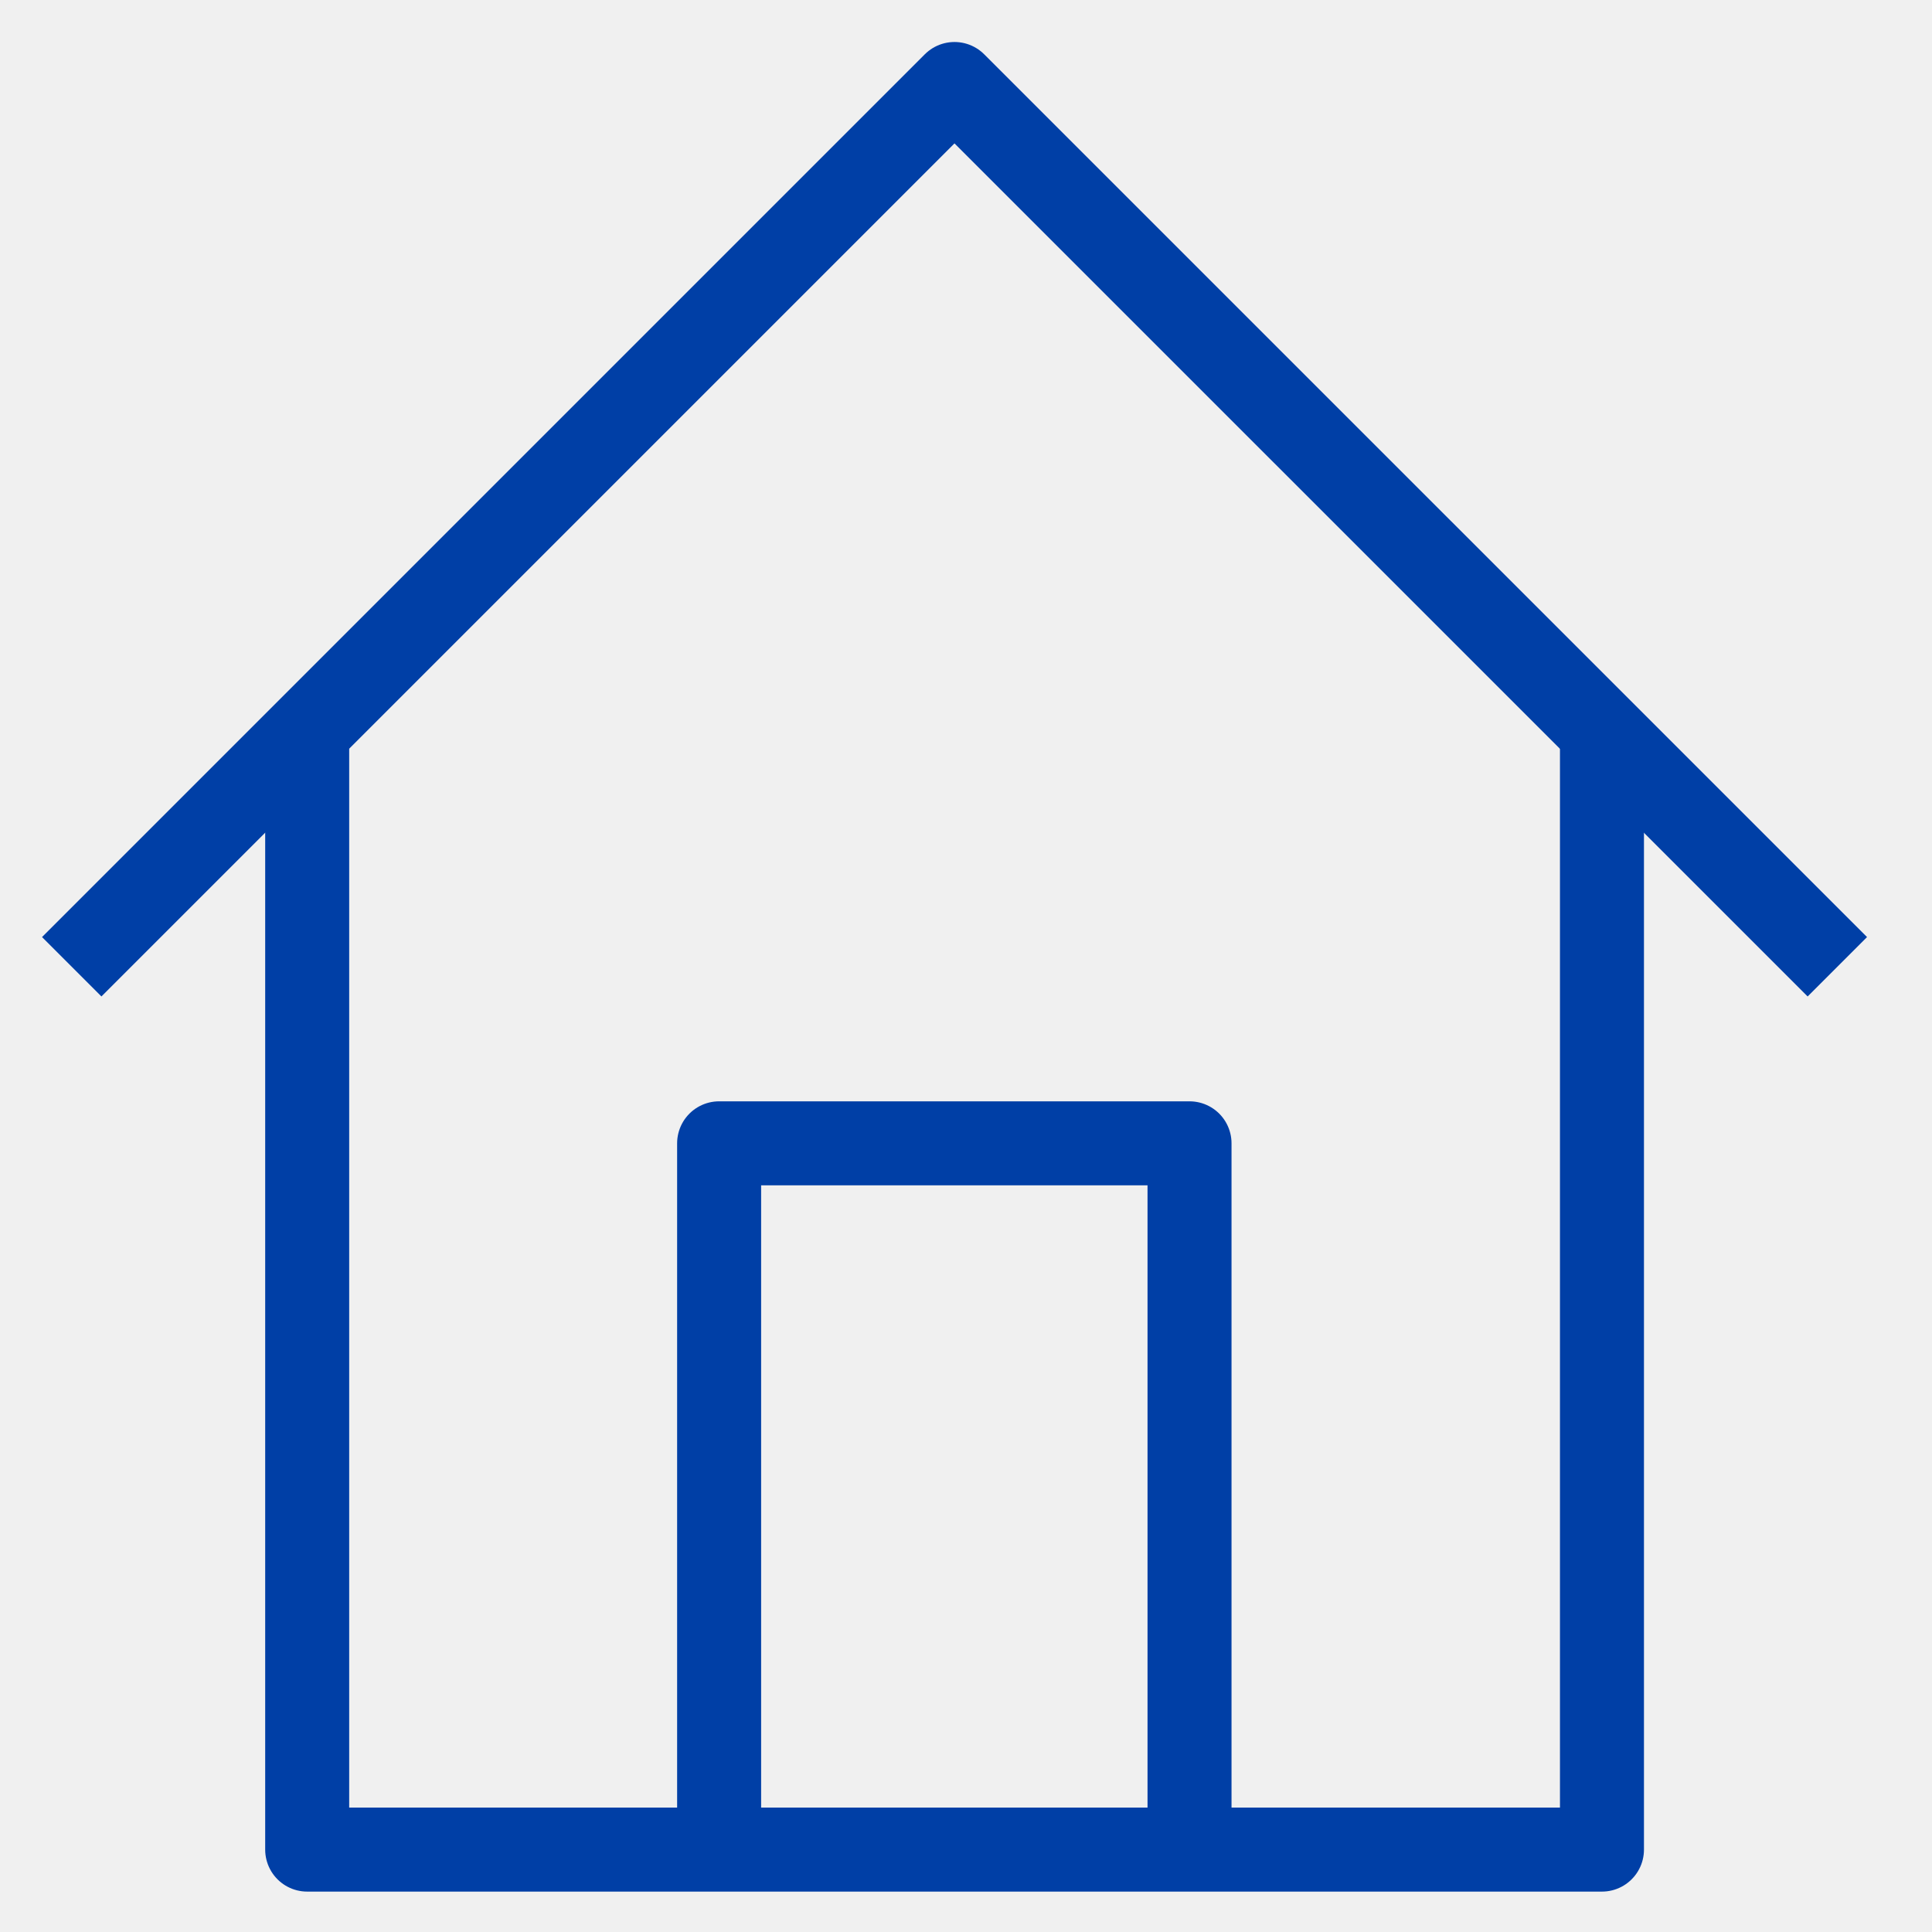
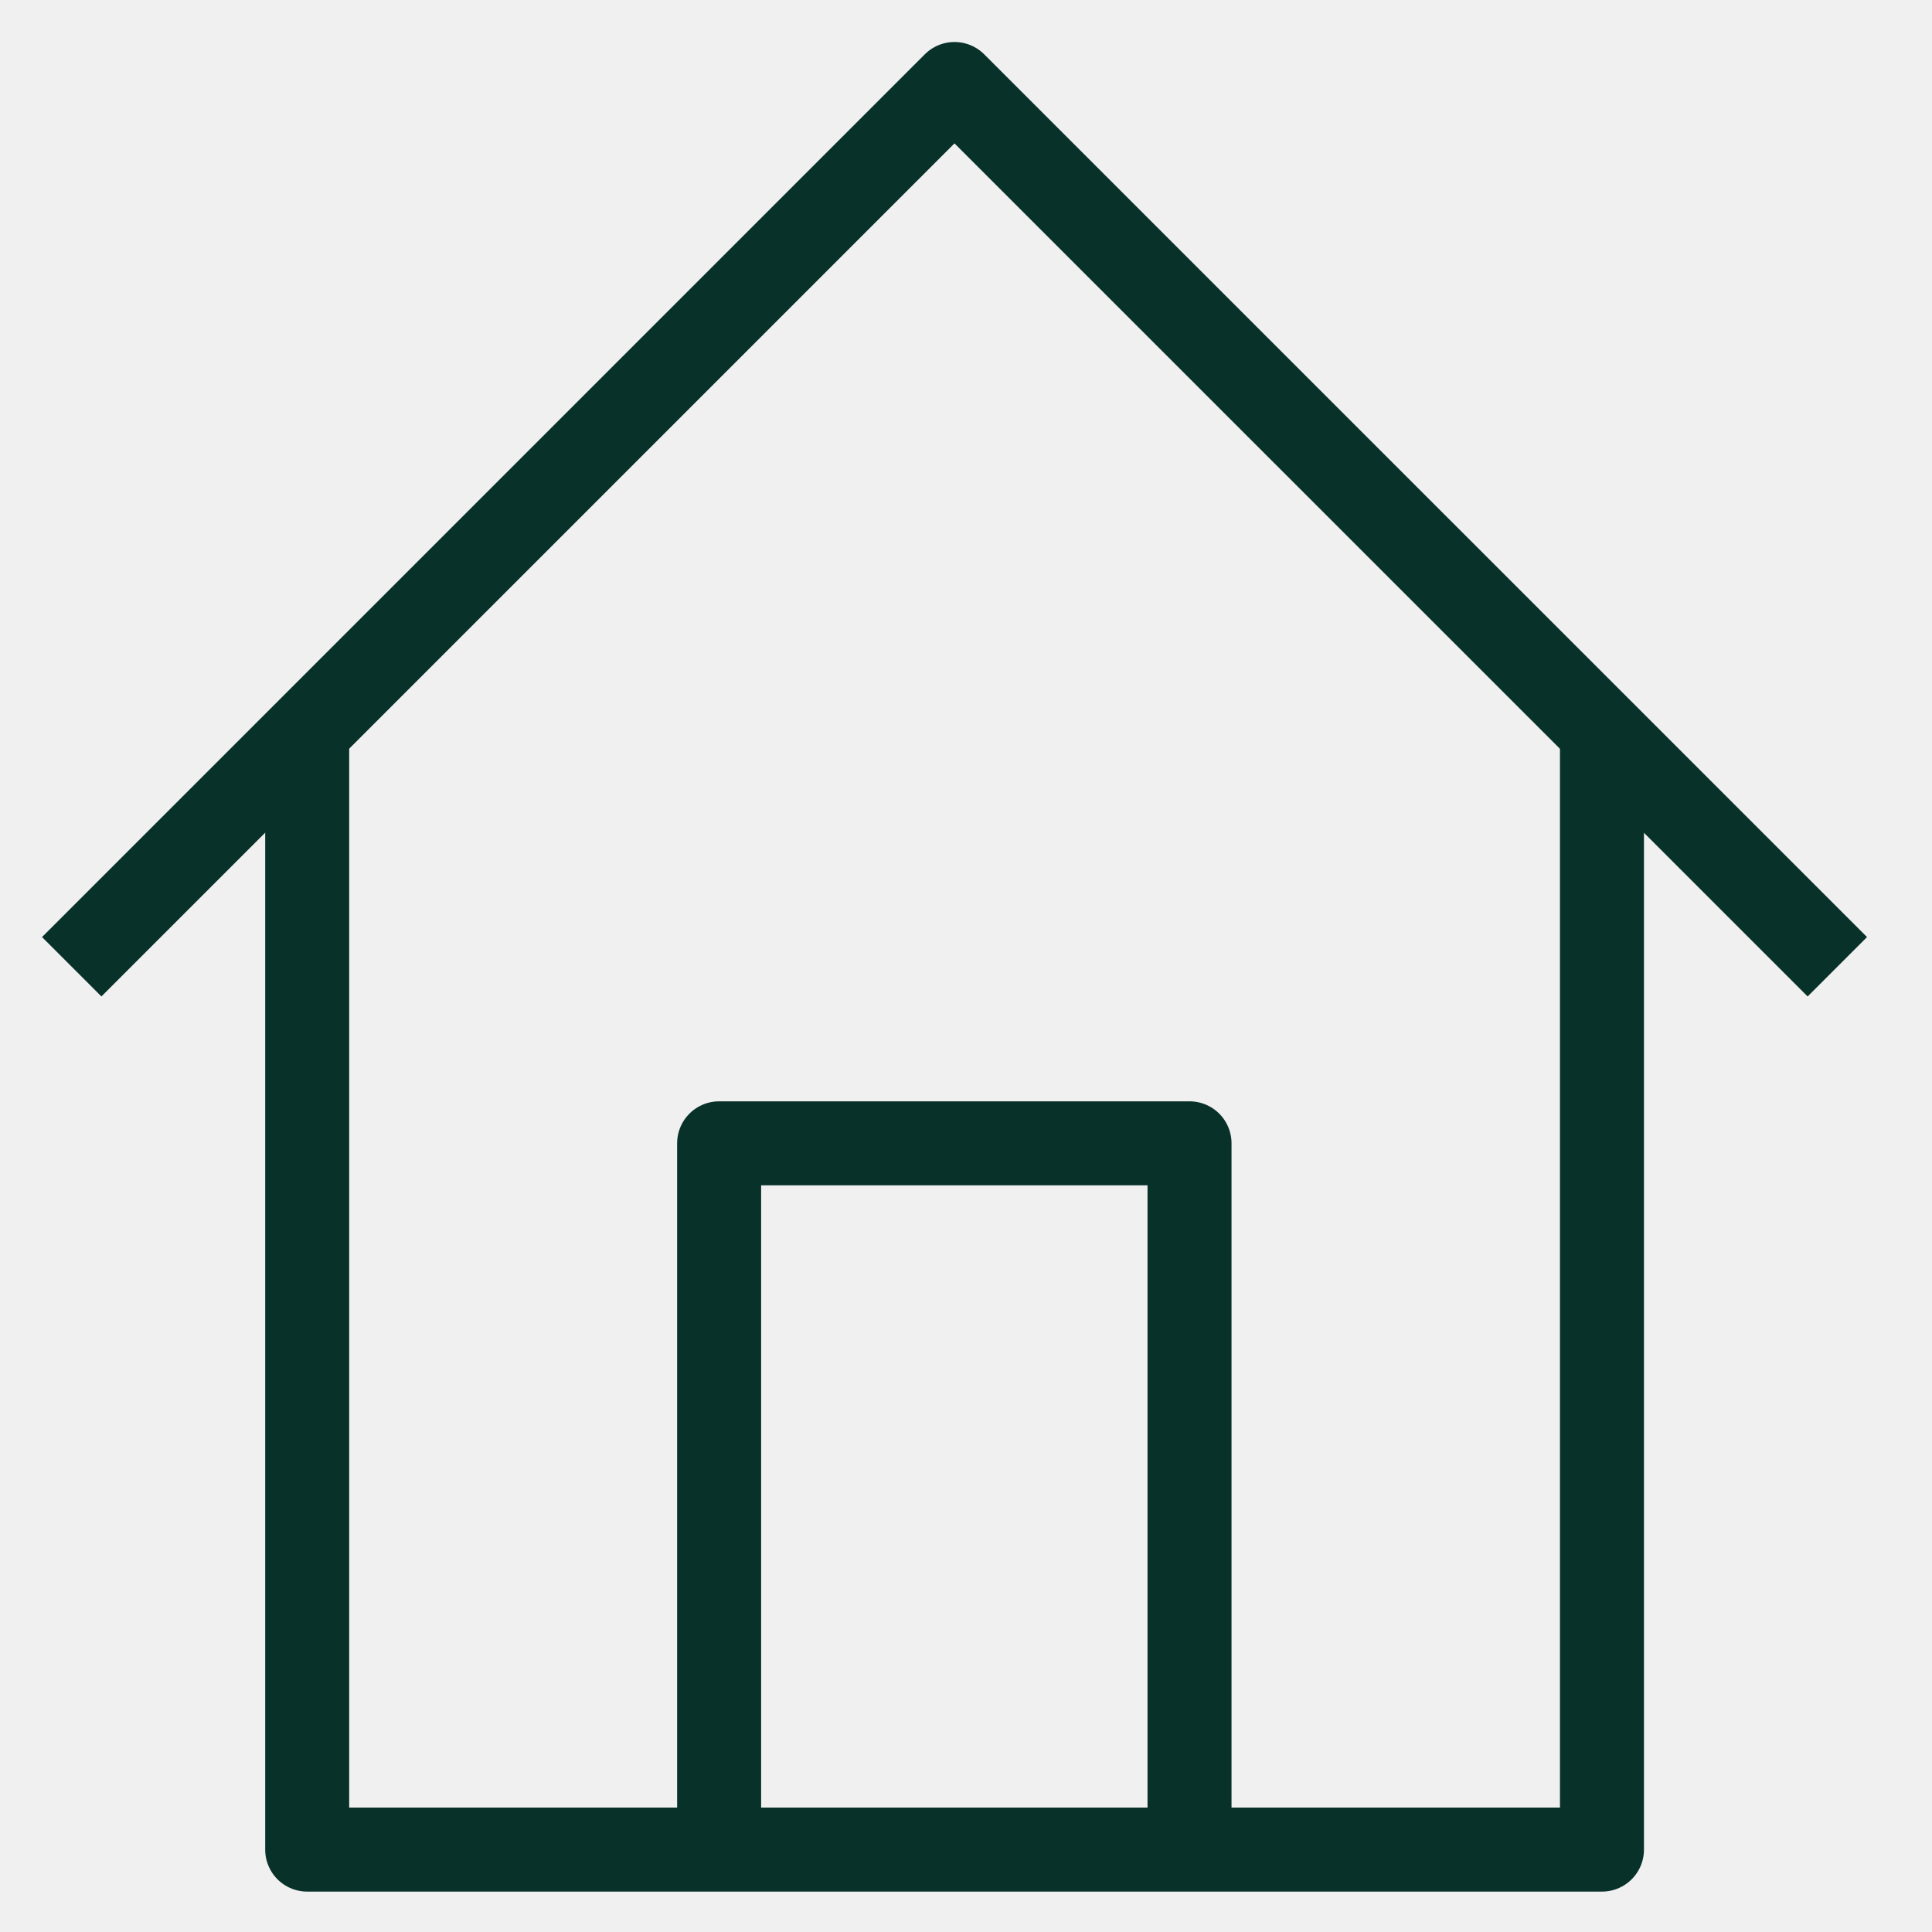
<svg xmlns="http://www.w3.org/2000/svg" width="23" height="23" viewBox="0 0 23 23" fill="none">
  <g clip-path="url(#clip0_168_252)">
-     <path d="M0.854 11.509L11.363 1L21.873 11.509" stroke="#003FA6" stroke-linejoin="round" />
-     <path d="M19.071 8.707V22.019H3.657V8.707" stroke="#003FA6" stroke-linejoin="round" />
-     <path d="M8.561 22.018V13.611H14.161V22.018" stroke="#003FA6" stroke-linejoin="round" />
+     <path d="M0.854 11.509L11.363 1L21.873 11.509" stroke="#08312A" stroke-linejoin="round" />
+     <path d="M19.071 8.707V22.019H3.657V8.707" stroke="#08312A" stroke-linejoin="round" />
+     <path d="M8.561 22.018V13.611H14.161V22.018" stroke="#08312A" stroke-linejoin="round" />
  </g>
  <defs>
    <clipPath id="clip0_168_252">
      <rect width="21.726" height="22.019" fill="white" transform="translate(0.5 0.5)" />
    </clipPath>
  </defs>
</svg>
